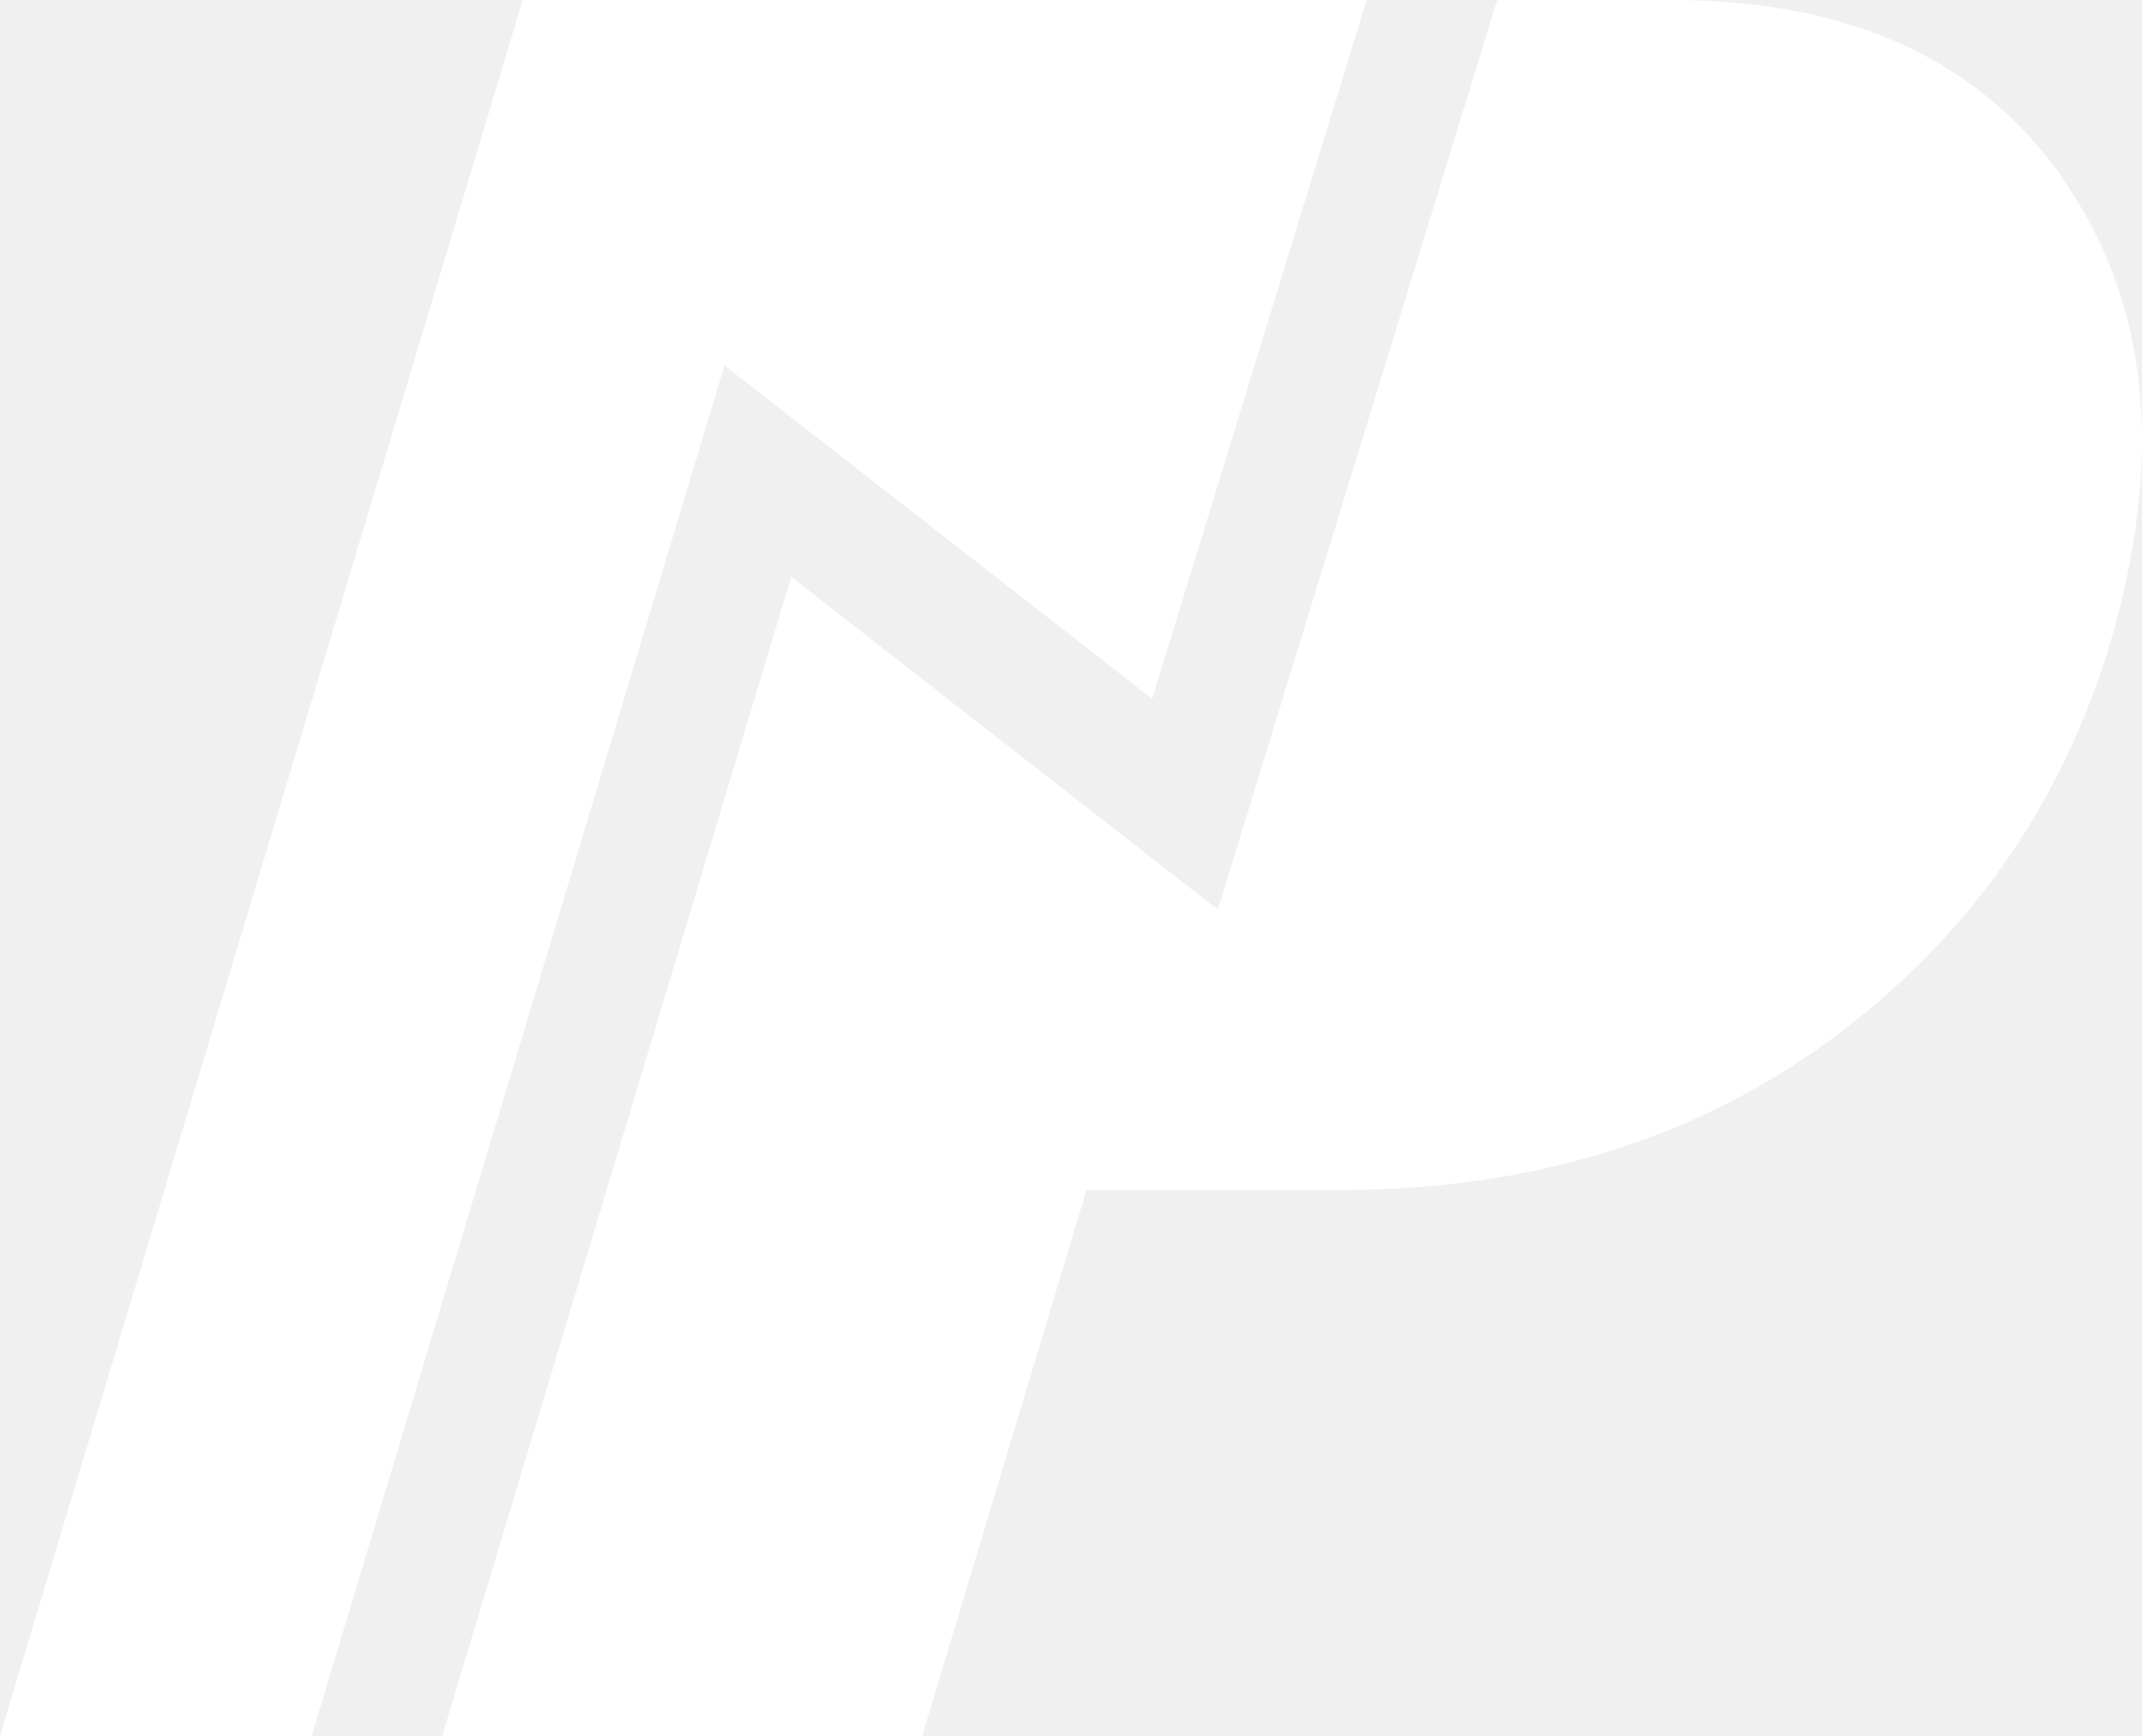
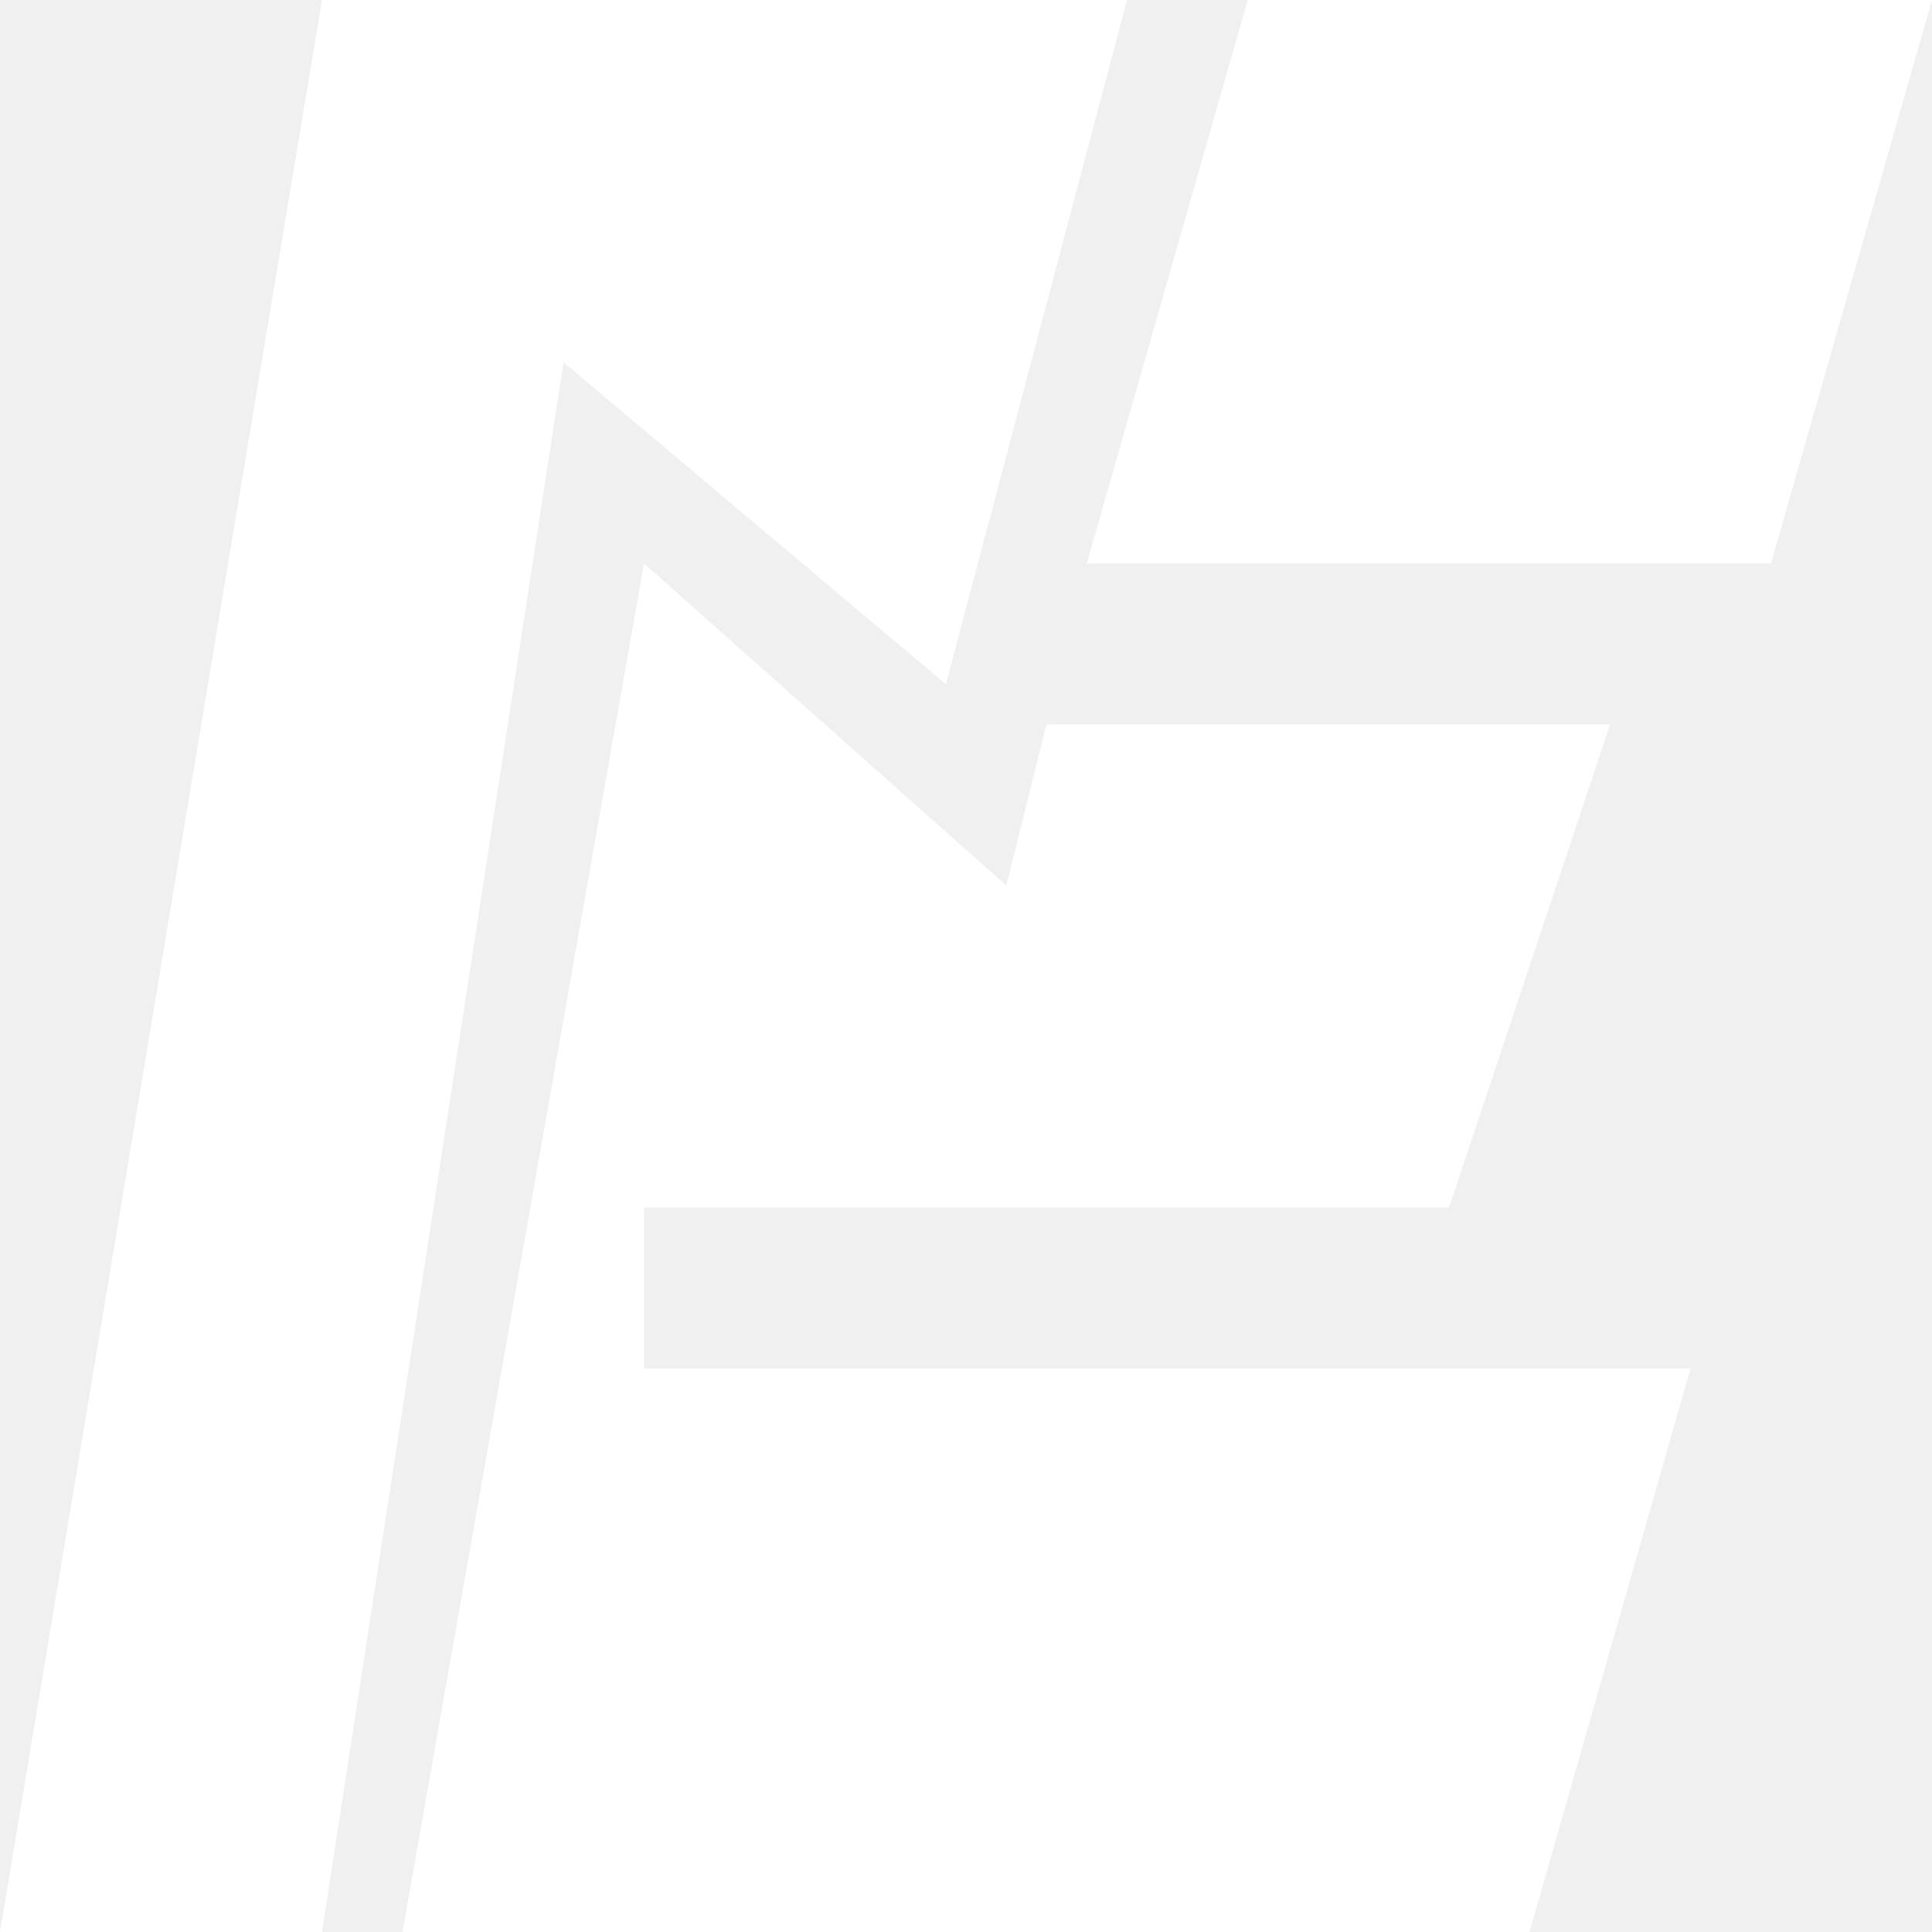
- <svg xmlns="http://www.w3.org/2000/svg" viewBox="0 0 58 47" fill="#ffffff">
-   <path d="M55.835 4.797C53.575 1.596 50.05 0 45.255 0H40.54l-7.563 24.63-11.552-9.01L11.974 47H24.97l4.45-14.778h6.856c5.275 0 9.794-1.417 13.546-4.262 3.753-2.844 6.248-6.571 7.495-11.18 1.268-4.787.767-8.781-1.493-11.983h.01z" />
-   <path d="M19.617 9.892l11.581 9.029L37.005 0H14.155L0 47h8.438L19.617 9.892z" />
+ <svg xmlns="http://www.w3.org/2000/svg" viewBox="0 0 24 24" fill="#FFFFFF">
+   <path d="M 0 24 , 4 0 , 14 0 , 11.75 8.5 , 7 4.5 , 4 24" />
+   <path d="M 5 24 , 8 7 , 12.5 11 , 13 9 , 20 9 , 18 15 , 8 15 , 8 17 , 21 17 , 19 24" />
+   <path d="M 15.5 0 , 24 0  22 7 , 13.5 7 " />
</svg>
